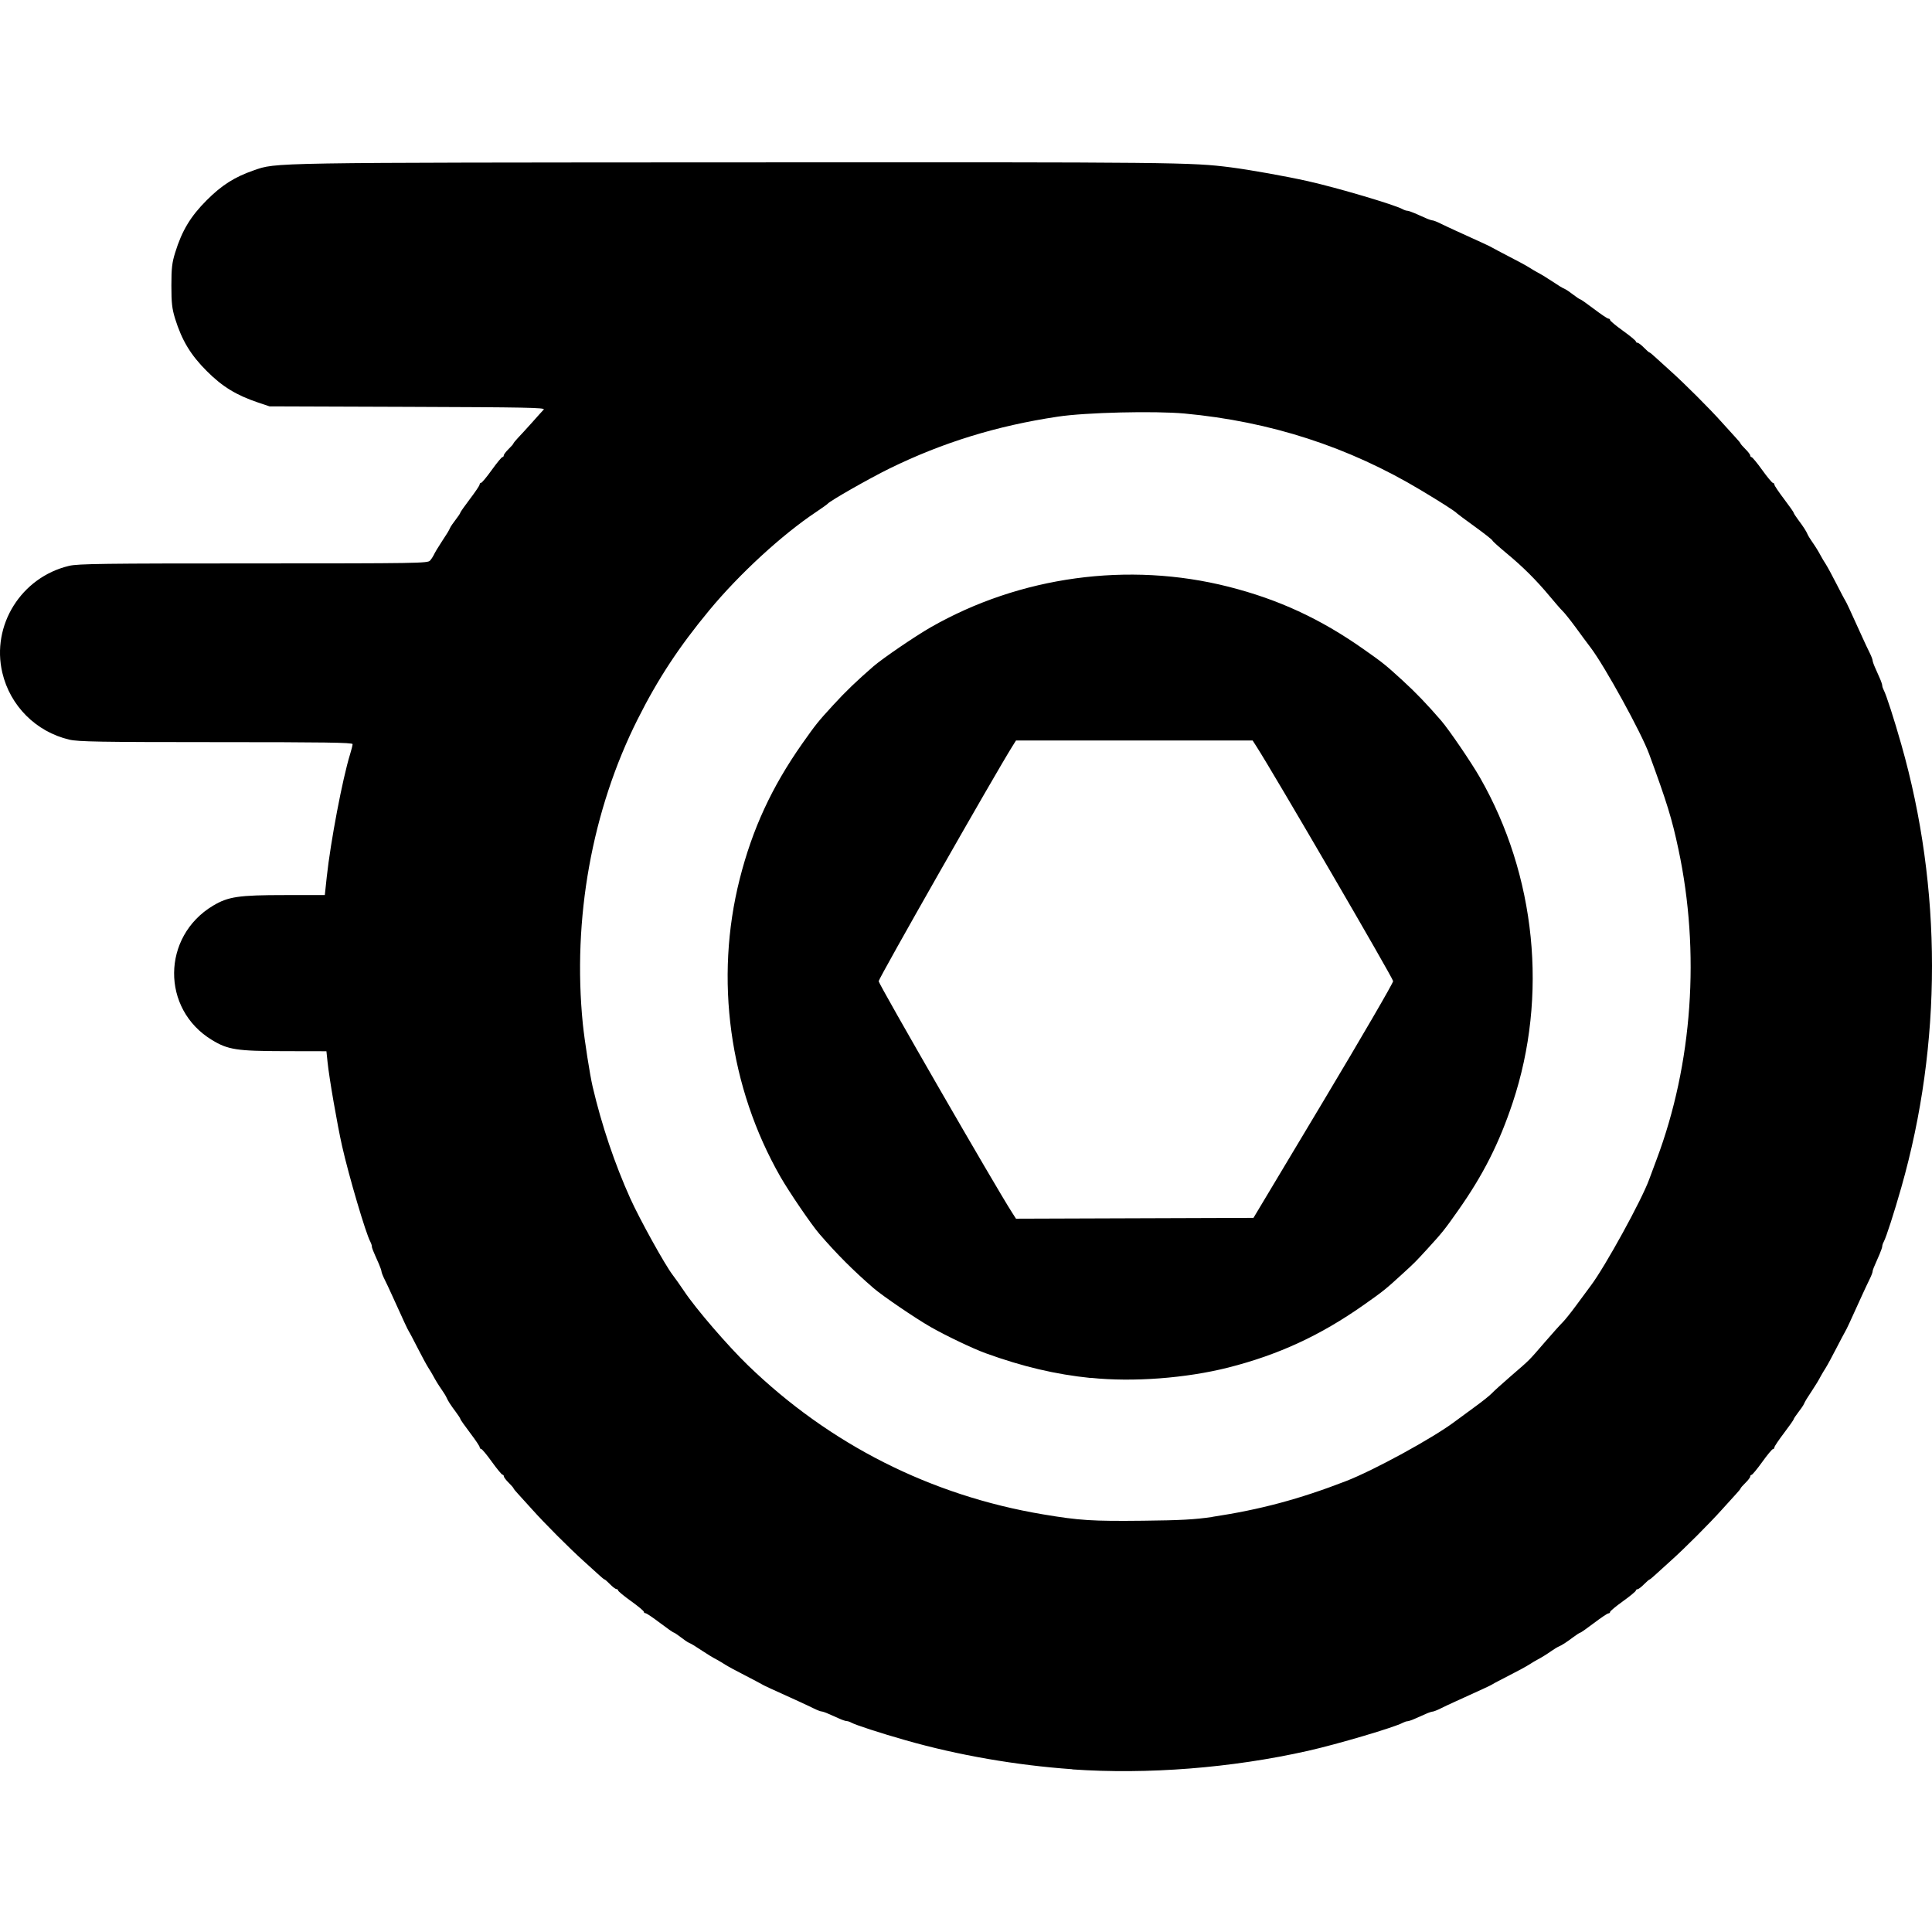
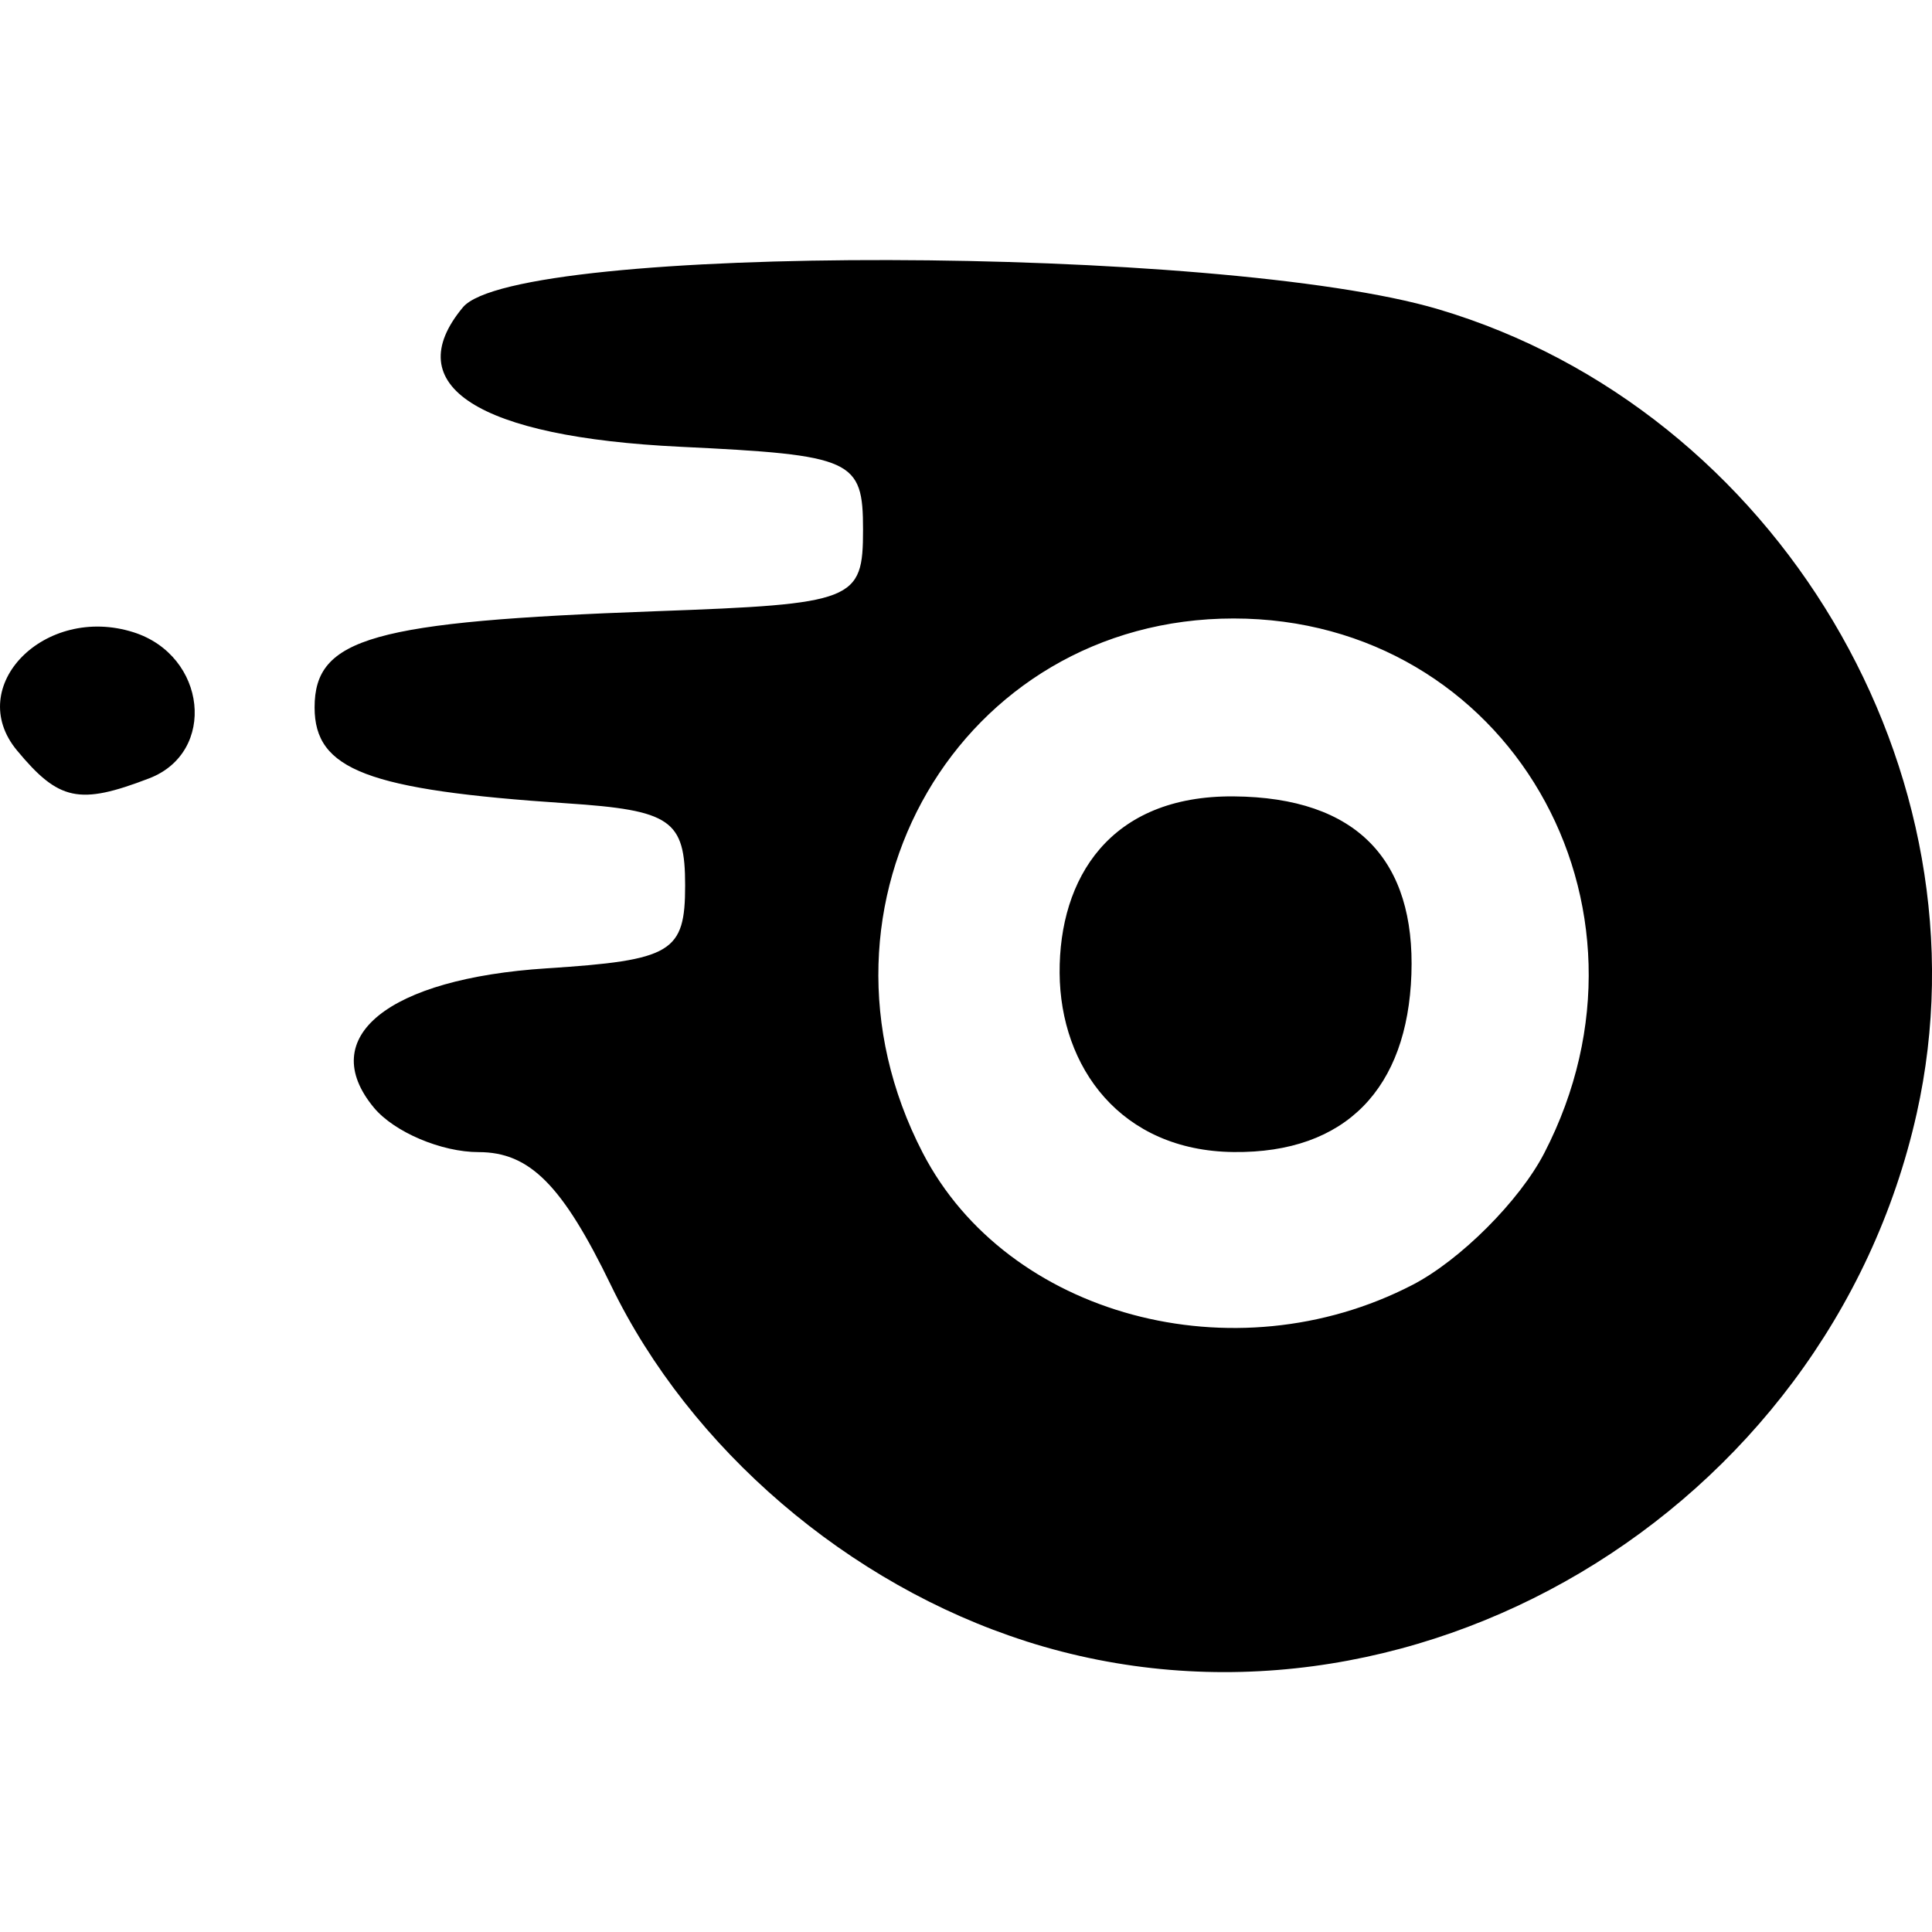
<svg xmlns="http://www.w3.org/2000/svg" width="24" height="24" viewBox="0 0 24 24">
-   <path fill="black" d="m 13.32,21.978 c -0.696,-0.049 -1.419,-0.174 -2.07,-0.36 -0.317,-0.09 -0.623,-0.19 -0.675,-0.219 -0.019,-0.011 -0.045,-0.019 -0.057,-0.019 -0.012,0 -0.053,-0.013 -0.09,-0.03 -0.037,-0.017 -0.099,-0.043 -0.136,-0.06 -0.037,-0.017 -0.077,-0.03 -0.088,-0.03 -0.011,0 -0.055,-0.017 -0.097,-0.038 -0.042,-0.021 -0.126,-0.06 -0.187,-0.088 C 9.575,20.978 9.486,20.937 9.459,20.92 9.443,20.91 9.348,20.86 9.249,20.809 9.15,20.759 9.042,20.7 9.009,20.679 8.976,20.658 8.931,20.631 8.909,20.619 c -0.057,-0.03 -0.112,-0.063 -0.181,-0.109 -0.093,-0.062 -0.137,-0.089 -0.17,-0.103 -0.017,-0.007 -0.063,-0.039 -0.103,-0.07 -0.04,-0.031 -0.079,-0.057 -0.086,-0.057 -0.007,0 -0.084,-0.054 -0.171,-0.12 -0.087,-0.066 -0.167,-0.12 -0.179,-0.12 -0.012,0 -0.021,-0.008 -0.021,-0.018 0,-0.01 -0.072,-0.07 -0.16,-0.133 -0.088,-0.063 -0.16,-0.123 -0.16,-0.132 0,-0.009 -0.009,-0.017 -0.021,-0.017 -0.011,0 -0.047,-0.027 -0.079,-0.06 -0.032,-0.033 -0.063,-0.06 -0.069,-0.06 -0.005,0 -0.036,-0.025 -0.068,-0.055 -0.032,-0.03 -0.119,-0.109 -0.193,-0.175 C 7.077,19.236 6.763,18.922 6.609,18.749 6.543,18.675 6.464,18.588 6.434,18.556 c -0.03,-0.032 -0.055,-0.063 -0.055,-0.068 0,-0.005 -0.027,-0.036 -0.06,-0.069 -0.033,-0.032 -0.06,-0.068 -0.06,-0.079 0,-0.011 -0.008,-0.021 -0.017,-0.021 -0.009,0 -0.069,-0.072 -0.132,-0.16 -0.063,-0.088 -0.123,-0.16 -0.133,-0.16 -0.01,0 -0.018,-0.009 -0.018,-0.021 0,-0.012 -0.054,-0.092 -0.12,-0.179 -0.066,-0.087 -0.12,-0.164 -0.12,-0.171 0,-0.007 -0.025,-0.046 -0.055,-0.086 -0.063,-0.084 -0.1,-0.14 -0.118,-0.183 -0.007,-0.017 -0.032,-0.057 -0.055,-0.09 -0.045,-0.065 -0.078,-0.118 -0.111,-0.18 -0.012,-0.022 -0.038,-0.067 -0.06,-0.1 -0.021,-0.033 -0.08,-0.141 -0.13,-0.24 -0.051,-0.099 -0.1,-0.194 -0.111,-0.21 -0.017,-0.027 -0.058,-0.116 -0.214,-0.46 -0.027,-0.061 -0.067,-0.145 -0.088,-0.187 -0.021,-0.042 -0.038,-0.086 -0.038,-0.097 0,-0.011 -0.015,-0.053 -0.032,-0.093 -0.078,-0.176 -0.088,-0.2 -0.088,-0.221 0,-0.012 -0.009,-0.038 -0.019,-0.057 -0.055,-0.098 -0.266,-0.813 -0.35,-1.185 -0.06,-0.266 -0.161,-0.848 -0.181,-1.045 l -0.014,-0.135 -0.523,-0.001 c -0.59,-0.001 -0.701,-0.018 -0.899,-0.139 -0.633,-0.383 -0.625,-1.285 0.013,-1.668 0.189,-0.113 0.319,-0.132 0.89,-0.132 h 0.499 l 0.024,-0.225 c 0.047,-0.437 0.196,-1.222 0.29,-1.525 0.017,-0.055 0.031,-0.111 0.031,-0.125 1.801e-4,-0.02 -0.352,-0.025 -1.695,-0.025 -1.446,-2.55e-4 -1.714,-0.005 -1.824,-0.031 C 0.448,9.091 0.126,8.769 0.029,8.357 -0.11,7.767 0.264,7.17 0.859,7.029 0.97,7.003 1.287,6.999 3.15,6.999 c 2.034,-2.701e-4 2.164,-0.002 2.192,-0.035 0.017,-0.019 0.036,-0.049 0.044,-0.065 0.018,-0.038 0.052,-0.095 0.102,-0.171 0.062,-0.093 0.089,-0.137 0.103,-0.17 0.007,-0.017 0.039,-0.063 0.07,-0.103 0.031,-0.04 0.057,-0.079 0.057,-0.086 0,-0.007 0.054,-0.084 0.12,-0.171 0.066,-0.087 0.12,-0.167 0.12,-0.179 0,-0.012 0.008,-0.021 0.018,-0.021 0.01,0 0.07,-0.072 0.133,-0.16 0.063,-0.088 0.123,-0.16 0.132,-0.16 0.009,0 0.017,-0.009 0.017,-0.021 0,-0.011 0.027,-0.047 0.06,-0.079 0.033,-0.032 0.06,-0.063 0.06,-0.069 0,-0.005 0.025,-0.036 0.055,-0.068 C 6.464,5.409 6.543,5.323 6.609,5.249 6.675,5.175 6.74,5.102 6.755,5.087 6.776,5.064 6.522,5.059 5.064,5.054 l -1.716,-0.006 -0.14,-0.047 C 2.935,4.909 2.763,4.804 2.568,4.609 2.368,4.409 2.26,4.23 2.175,3.958 2.137,3.833 2.129,3.764 2.129,3.548 c 0,-0.216 0.008,-0.285 0.047,-0.41 C 2.26,2.865 2.368,2.687 2.568,2.487 2.756,2.299 2.914,2.199 3.153,2.116 3.436,2.018 3.293,2.02 9.169,2.017 c 5.471,-0.003 5.626,-0.001 6.121,0.062 0.235,0.03 0.697,0.113 0.955,0.171 0.366,0.082 1.082,0.294 1.18,0.349 0.019,0.011 0.045,0.019 0.057,0.019 0.012,0 0.053,0.014 0.09,0.03 0.037,0.017 0.099,0.044 0.136,0.06 0.037,0.017 0.077,0.03 0.088,0.03 0.011,0 0.055,0.017 0.097,0.038 0.042,0.021 0.126,0.06 0.187,0.088 0.344,0.156 0.433,0.197 0.46,0.214 0.017,0.01 0.111,0.06 0.21,0.111 0.099,0.051 0.207,0.109 0.24,0.13 0.033,0.021 0.078,0.048 0.1,0.06 0.057,0.03 0.112,0.063 0.181,0.109 0.093,0.062 0.137,0.089 0.17,0.103 0.017,0.007 0.063,0.039 0.103,0.07 0.04,0.031 0.079,0.057 0.086,0.057 0.007,0 0.084,0.054 0.171,0.12 0.087,0.066 0.167,0.12 0.179,0.12 0.012,0 0.021,0.008 0.021,0.018 0,0.01 0.072,0.07 0.16,0.133 0.088,0.063 0.16,0.123 0.16,0.132 0,0.009 0.009,0.017 0.021,0.017 0.011,0 0.047,0.027 0.079,0.06 0.032,0.033 0.063,0.06 0.069,0.06 0.005,0 0.036,0.025 0.068,0.055 0.032,0.03 0.119,0.109 0.193,0.175 0.172,0.154 0.487,0.468 0.641,0.641 0.066,0.074 0.145,0.161 0.175,0.193 0.03,0.032 0.055,0.063 0.055,0.068 0,0.005 0.027,0.036 0.06,0.069 0.033,0.032 0.06,0.068 0.06,0.079 0,0.011 0.008,0.021 0.017,0.021 0.009,0 0.069,0.072 0.132,0.16 0.063,0.088 0.123,0.16 0.133,0.16 0.01,0 0.018,0.01 0.018,0.021 0,0.012 0.054,0.092 0.12,0.179 0.066,0.087 0.12,0.164 0.12,0.171 0,0.007 0.025,0.046 0.055,0.086 0.063,0.084 0.1,0.14 0.118,0.183 0.007,0.017 0.032,0.057 0.055,0.09 0.045,0.065 0.078,0.118 0.111,0.18 0.012,0.022 0.038,0.067 0.06,0.1 0.021,0.033 0.08,0.141 0.13,0.24 0.051,0.099 0.1,0.194 0.111,0.21 0.017,0.027 0.058,0.116 0.214,0.46 0.027,0.061 0.067,0.145 0.088,0.187 0.021,0.042 0.038,0.086 0.038,0.097 0,0.011 0.013,0.051 0.03,0.088 0.017,0.037 0.043,0.099 0.06,0.136 0.017,0.037 0.03,0.078 0.03,0.09 0,0.012 0.009,0.038 0.019,0.057 0.029,0.052 0.128,0.358 0.218,0.675 0.508,1.784 0.508,3.716 0,5.501 -0.09,0.316 -0.189,0.623 -0.218,0.675 -0.011,0.019 -0.019,0.045 -0.019,0.057 0,0.012 -0.015,0.055 -0.032,0.095 -0.077,0.175 -0.088,0.2 -0.088,0.219 0,0.011 -0.017,0.055 -0.038,0.097 -0.021,0.042 -0.06,0.126 -0.088,0.187 -0.156,0.344 -0.197,0.433 -0.214,0.46 -0.01,0.017 -0.06,0.111 -0.111,0.21 -0.051,0.099 -0.109,0.207 -0.13,0.24 -0.021,0.033 -0.048,0.078 -0.06,0.1 -0.03,0.057 -0.063,0.112 -0.109,0.181 -0.062,0.093 -0.089,0.137 -0.103,0.17 -0.007,0.017 -0.039,0.063 -0.07,0.103 -0.031,0.04 -0.057,0.079 -0.057,0.086 0,0.007 -0.054,0.084 -0.12,0.171 -0.066,0.087 -0.12,0.167 -0.12,0.179 0,0.012 -0.008,0.021 -0.018,0.021 -0.01,0 -0.07,0.072 -0.133,0.16 -0.063,0.088 -0.123,0.16 -0.132,0.16 -0.009,0 -0.017,0.009 -0.017,0.021 0,0.011 -0.027,0.047 -0.06,0.079 -0.033,0.032 -0.06,0.063 -0.06,0.069 0,0.005 -0.025,0.036 -0.055,0.068 -0.03,0.032 -0.109,0.119 -0.175,0.193 -0.154,0.172 -0.468,0.487 -0.641,0.641 -0.074,0.066 -0.161,0.145 -0.193,0.175 -0.032,0.03 -0.063,0.055 -0.068,0.055 -0.005,0 -0.036,0.027 -0.069,0.06 -0.032,0.033 -0.068,0.06 -0.079,0.06 -0.011,0 -0.021,0.008 -0.021,0.017 0,0.009 -0.072,0.069 -0.16,0.132 -0.088,0.063 -0.16,0.123 -0.16,0.133 0,0.01 -0.009,0.018 -0.021,0.018 -0.012,0 -0.092,0.054 -0.179,0.12 -0.087,0.066 -0.164,0.12 -0.171,0.12 -0.007,0 -0.046,0.025 -0.086,0.055 -0.084,0.063 -0.14,0.1 -0.183,0.118 -0.017,0.007 -0.057,0.032 -0.09,0.055 -0.065,0.045 -0.118,0.078 -0.18,0.111 -0.022,0.012 -0.067,0.038 -0.1,0.06 -0.033,0.021 -0.141,0.08 -0.24,0.13 -0.099,0.051 -0.194,0.1 -0.21,0.111 -0.027,0.017 -0.116,0.058 -0.46,0.214 -0.061,0.027 -0.145,0.067 -0.187,0.088 -0.042,0.021 -0.086,0.038 -0.097,0.038 -0.011,0 -0.051,0.013 -0.088,0.03 -0.037,0.017 -0.099,0.043 -0.136,0.06 -0.037,0.017 -0.078,0.03 -0.09,0.03 -0.012,0 -0.038,0.009 -0.057,0.019 -0.098,0.055 -0.814,0.267 -1.18,0.349 -0.946,0.213 -1.993,0.295 -2.925,0.23 z m 1.74,-3.135 c 0.594,-0.09 1.078,-0.219 1.66,-0.444 0.346,-0.134 1.079,-0.534 1.35,-0.738 0.055,-0.041 0.172,-0.127 0.26,-0.191 0.088,-0.064 0.178,-0.136 0.2,-0.16 0.022,-0.024 0.13,-0.122 0.24,-0.217 0.243,-0.21 0.212,-0.179 0.423,-0.423 0.095,-0.11 0.195,-0.221 0.222,-0.247 0.026,-0.026 0.098,-0.116 0.16,-0.2 0.061,-0.084 0.146,-0.198 0.187,-0.253 0.176,-0.233 0.633,-1.064 0.725,-1.32 0.016,-0.044 0.057,-0.155 0.092,-0.247 0.446,-1.186 0.544,-2.575 0.271,-3.853 C 20.77,10.172 20.707,9.968 20.487,9.369 20.392,9.107 19.937,8.28 19.762,8.048 19.72,7.993 19.634,7.877 19.571,7.79 19.507,7.703 19.435,7.613 19.411,7.59 19.387,7.567 19.316,7.485 19.252,7.408 19.084,7.206 18.915,7.038 18.715,6.873 18.619,6.793 18.54,6.722 18.54,6.715 18.54,6.707 18.444,6.631 18.325,6.545 18.207,6.46 18.106,6.384 18.1,6.378 18.081,6.354 17.907,6.243 17.652,6.09 16.754,5.551 15.782,5.236 14.715,5.137 c -0.372,-0.034 -1.228,-0.014 -1.576,0.039 -0.755,0.113 -1.43,0.321 -2.089,0.644 -0.249,0.122 -0.744,0.404 -0.77,0.439 -0.005,0.007 -0.069,0.052 -0.14,0.1 C 9.717,6.64 9.185,7.129 8.811,7.581 8.434,8.036 8.172,8.435 7.921,8.935 7.352,10.068 7.11,11.418 7.24,12.719 c 0.021,0.205 0.088,0.635 0.122,0.78 0.113,0.482 0.274,0.958 0.467,1.387 0.117,0.26 0.434,0.832 0.528,0.953 0.03,0.039 0.094,0.129 0.142,0.201 0.145,0.218 0.541,0.677 0.792,0.92 1.017,0.984 2.272,1.618 3.666,1.852 0.453,0.076 0.609,0.086 1.242,0.079 0.467,-0.005 0.646,-0.015 0.86,-0.047 z m -1.51,-1.725 c -0.44,-0.045 -0.849,-0.142 -1.307,-0.308 -0.159,-0.058 -0.49,-0.216 -0.683,-0.326 C 11.37,16.375 10.967,16.101 10.852,16.002 10.6,15.784 10.395,15.579 10.177,15.326 10.078,15.211 9.804,14.809 9.695,14.619 9.059,13.508 8.875,12.159 9.189,10.919 9.347,10.296 9.587,9.777 9.964,9.24 10.134,8.999 10.16,8.966 10.349,8.76 c 0.156,-0.171 0.3,-0.308 0.503,-0.484 0.115,-0.099 0.517,-0.373 0.707,-0.482 1.111,-0.636 2.46,-0.82 3.7,-0.506 0.623,0.158 1.142,0.398 1.678,0.775 0.242,0.17 0.274,0.196 0.481,0.385 0.171,0.156 0.308,0.3 0.484,0.503 0.099,0.115 0.373,0.517 0.482,0.707 0.697,1.217 0.848,2.716 0.407,4.04 -0.168,0.504 -0.365,0.895 -0.677,1.338 -0.17,0.242 -0.196,0.274 -0.385,0.481 -0.148,0.161 -0.15,0.164 -0.311,0.311 -0.206,0.189 -0.239,0.215 -0.481,0.385 -0.536,0.377 -1.056,0.617 -1.678,0.775 -0.525,0.133 -1.185,0.183 -1.71,0.128 z M 16.438,13.681 c 0.477,-0.797 0.868,-1.469 0.868,-1.493 0,-0.035 -1.486,-2.586 -1.697,-2.914 l -0.048,-0.075 h -1.47 -1.47 l -0.047,0.075 c -0.219,0.35 -1.659,2.88 -1.659,2.915 0,0.036 1.459,2.567 1.658,2.875 l 0.048,0.075 1.475,-0.005 1.475,-0.005 z" />
+   <path fill="black" d="M 12.746,20.388 C 10.541,19.685 8.573,17.998 7.591,15.969 6.987,14.721 6.58,14.312 5.946,14.312 c -0.463,0 -1.049,-0.249 -1.301,-0.552 C 3.918,12.883 4.819,12.156 6.792,12.029 8.351,11.928 8.511,11.832 8.511,10.998 8.511,10.185 8.338,10.065 7.038,9.979 4.564,9.814 3.908,9.564 3.908,8.788 c 0,-0.865 0.718,-1.067 4.235,-1.195 2.479,-0.09 2.578,-0.129 2.578,-1.014 0,-0.871 -0.123,-0.926 -2.27,-1.029 -2.516,-0.121 -3.51,-0.758 -2.701,-1.732 0.661,-0.796 9.416,-0.778 12.119,0.024 4.208,1.25 6.888,5.756 5.941,9.99 -1.111,4.963 -6.342,8.064 -11.063,6.557 z m 4.799,-4.426 c 0.594,-0.307 1.332,-1.045 1.639,-1.639 1.6,-3.095 -0.461,-6.64 -3.86,-6.64 -3.398,0 -5.461,3.545 -3.862,6.637 1.048,2.026 3.869,2.787 6.083,1.642 z m -4.382,-3.876 c -0.007,-1.174 0.621,-2.205 2.161,-2.193 1.54,0.012 2.258,0.799 2.209,2.209 -0.049,1.411 -0.808,2.225 -2.209,2.209 -1.401,-0.015 -2.154,-1.052 -2.161,-2.226 z M 0.211,9.322 C -0.45,8.526 0.557,7.505 1.658,7.854 2.568,8.143 2.697,9.345 1.853,9.669 0.984,10.003 0.731,9.949 0.211,9.322 Z" />
</svg>
